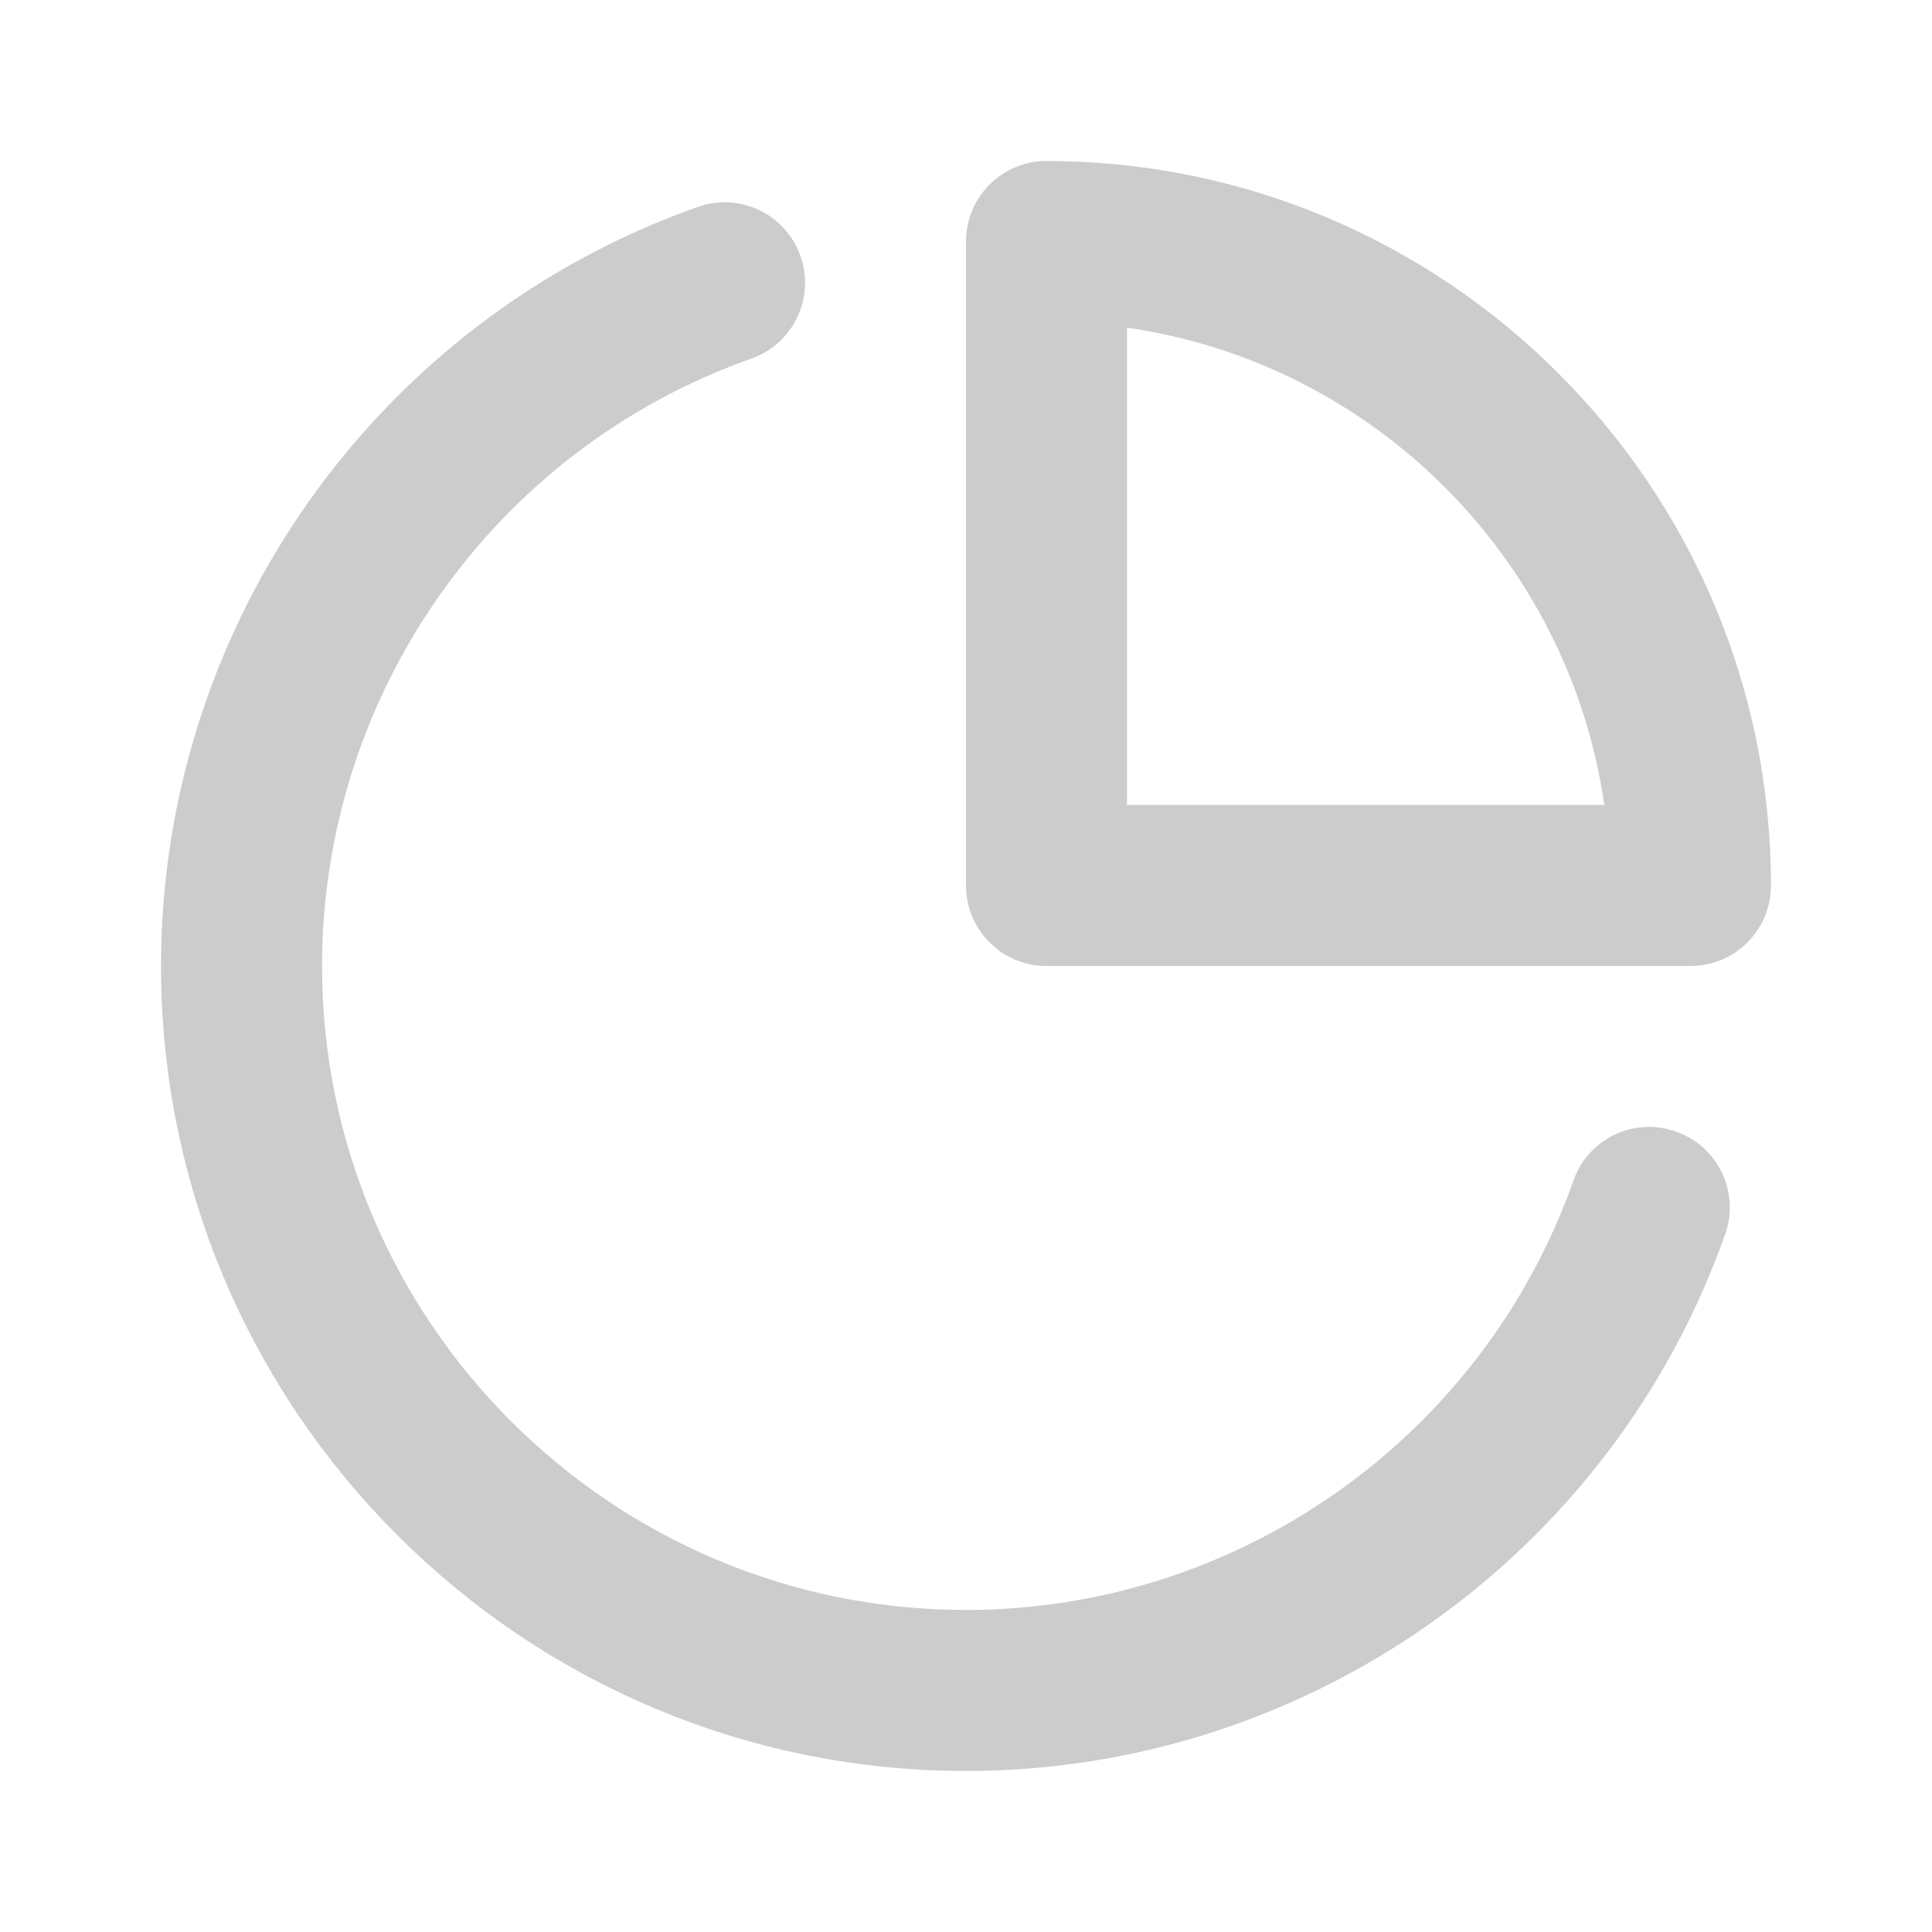
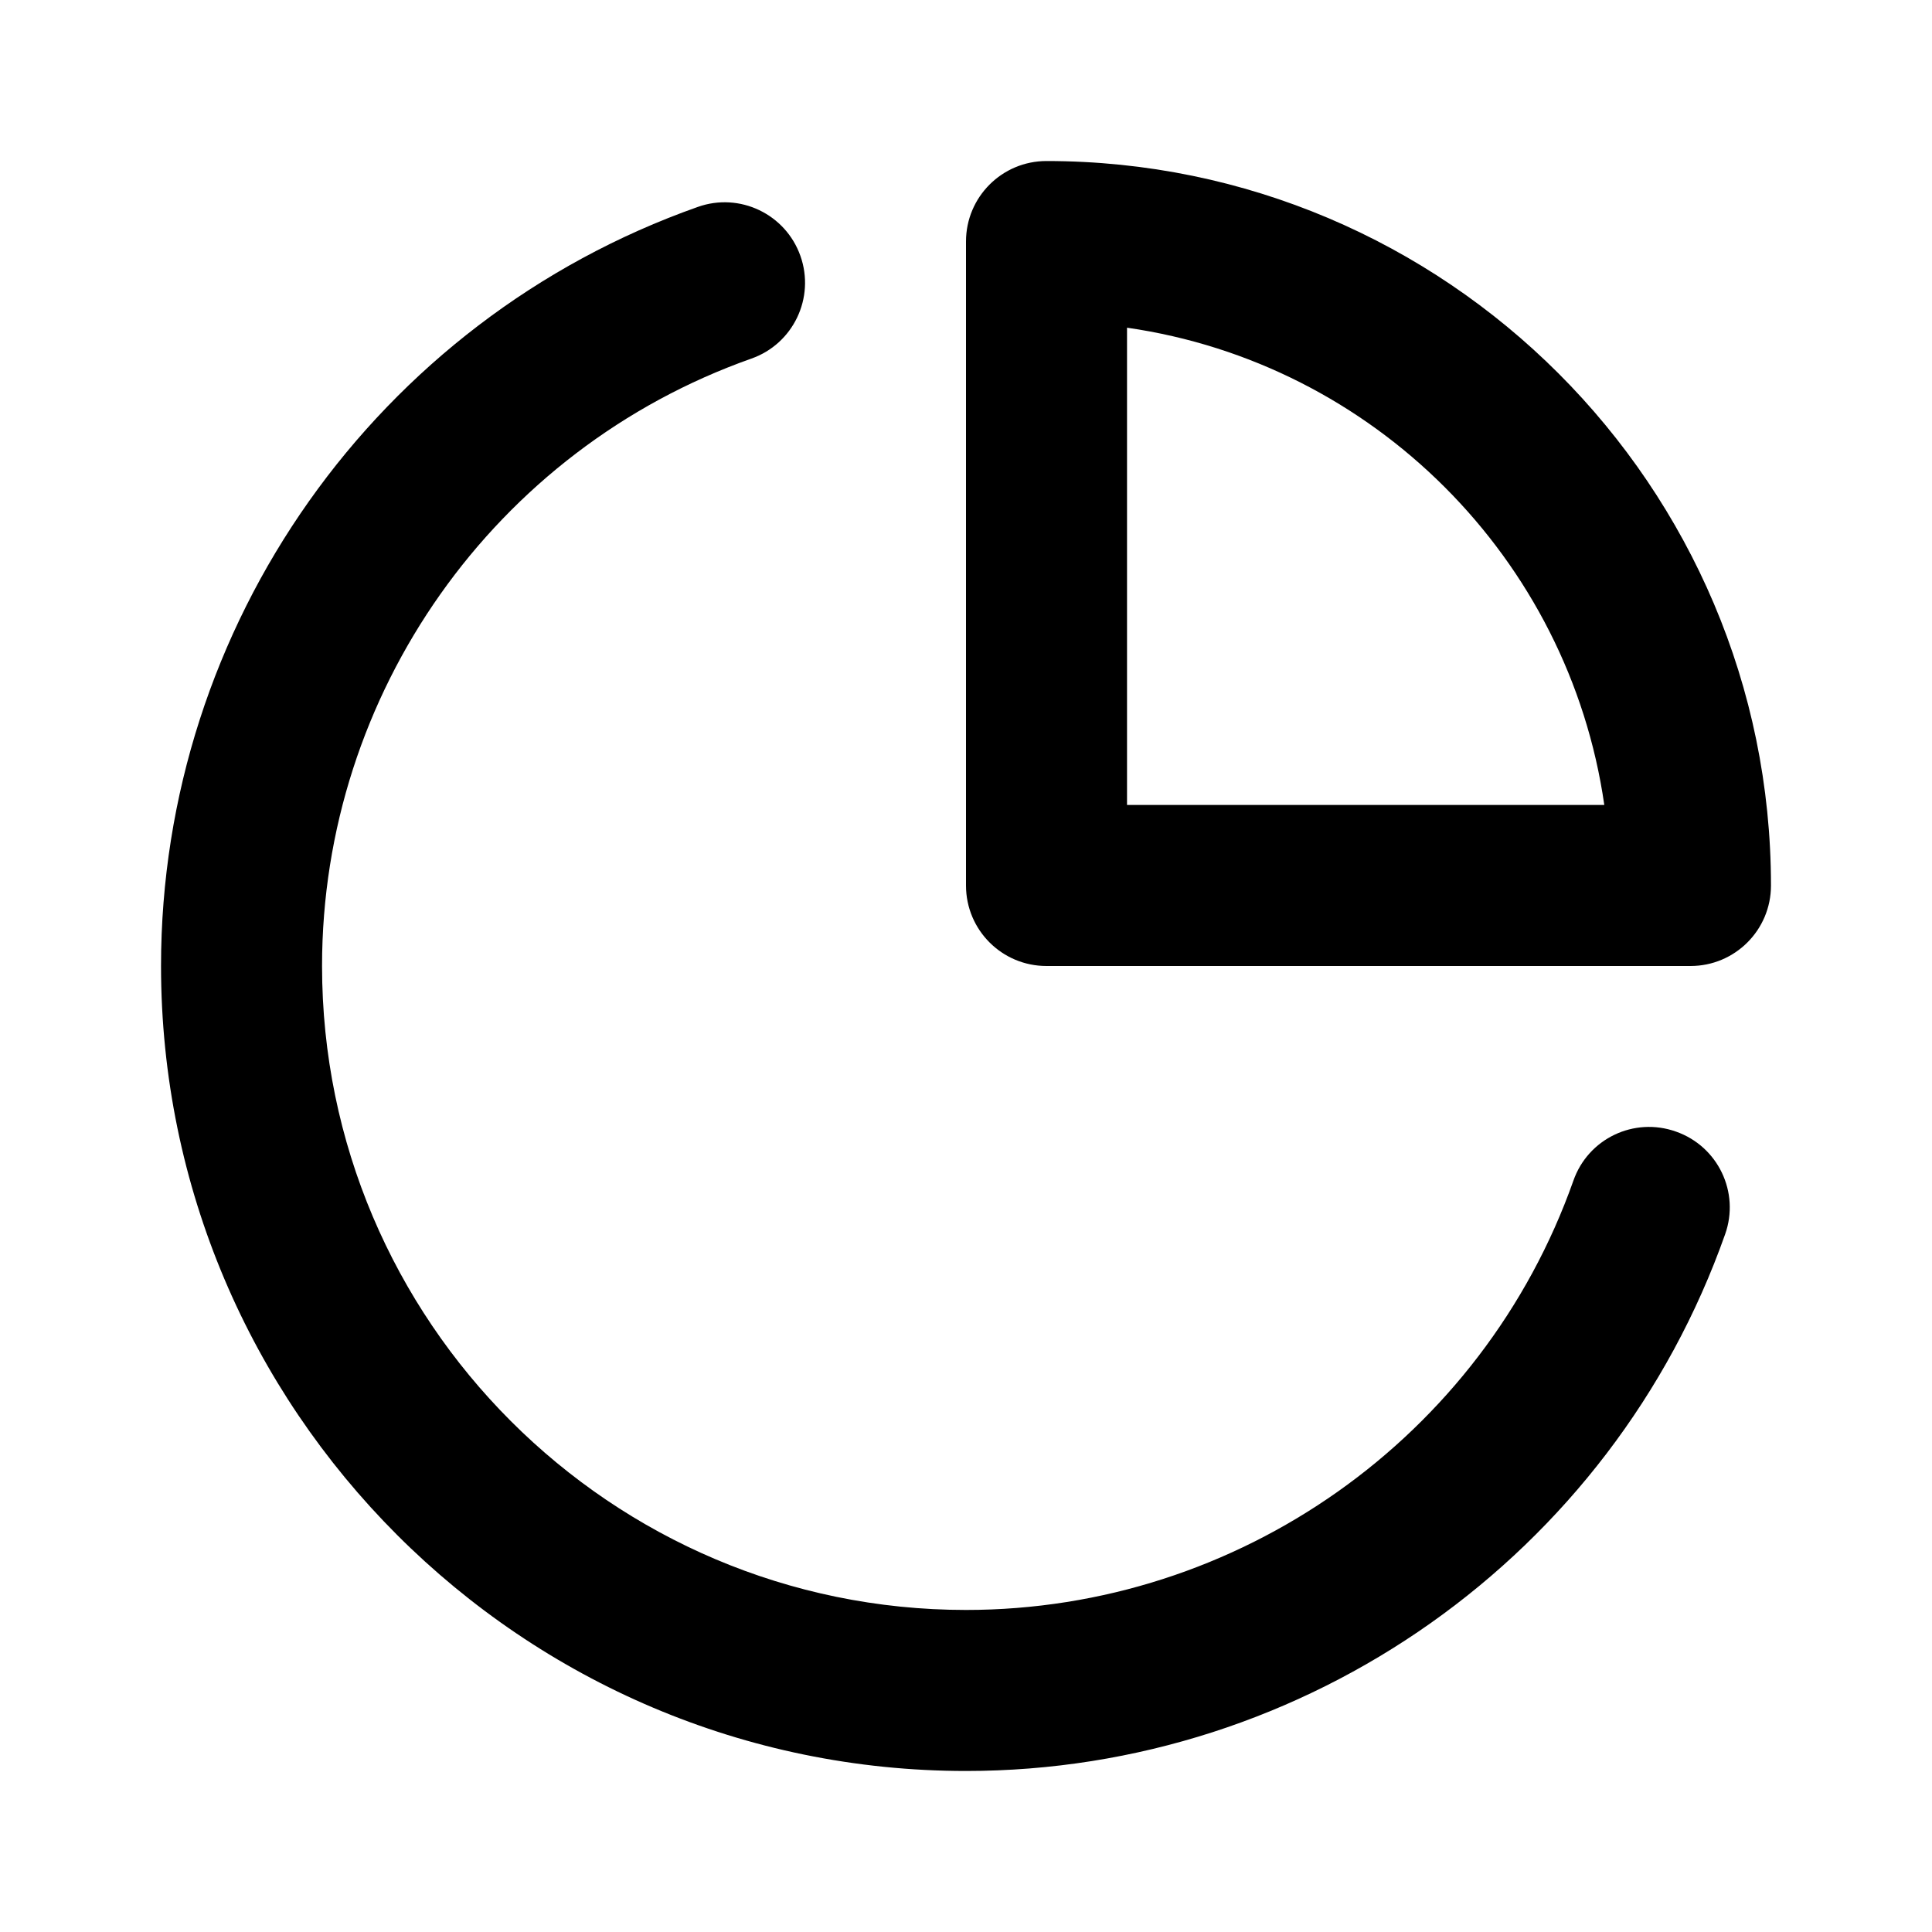
<svg xmlns="http://www.w3.org/2000/svg" width="26" height="26" viewBox="0 0 26 26" fill="none">
-   <g opacity="0.2">
+   <g opacity="1">
    <path fill-rule="evenodd" clip-rule="evenodd" d="M22.556 15.229C21.99 15.027 21.372 15.323 21.174 15.889C19.952 19.345 16.666 21.666 13 21.666C8.222 21.666 4.334 17.779 4.334 12.999C4.334 9.334 6.655 6.048 10.111 4.826C10.675 4.628 10.971 4.009 10.772 3.445C10.573 2.881 9.954 2.584 9.39 2.785C5.069 4.311 2.167 8.416 2.167 12.999C2.167 18.973 7.027 23.833 13 23.833C17.584 23.833 21.689 20.932 23.216 16.61C23.416 16.047 23.121 15.428 22.556 15.229ZM15.167 10.833V4.41C18.483 4.887 21.113 7.516 21.59 10.833H15.167ZM14.083 2.167C13.485 2.167 13 2.651 13 3.25V11.917C13 12.516 13.485 13 14.083 13H22.75C23.348 13 23.833 12.516 23.833 11.917C23.833 6.54 19.459 2.167 14.083 2.167Z" fill="black" />
  </g>
</svg>
